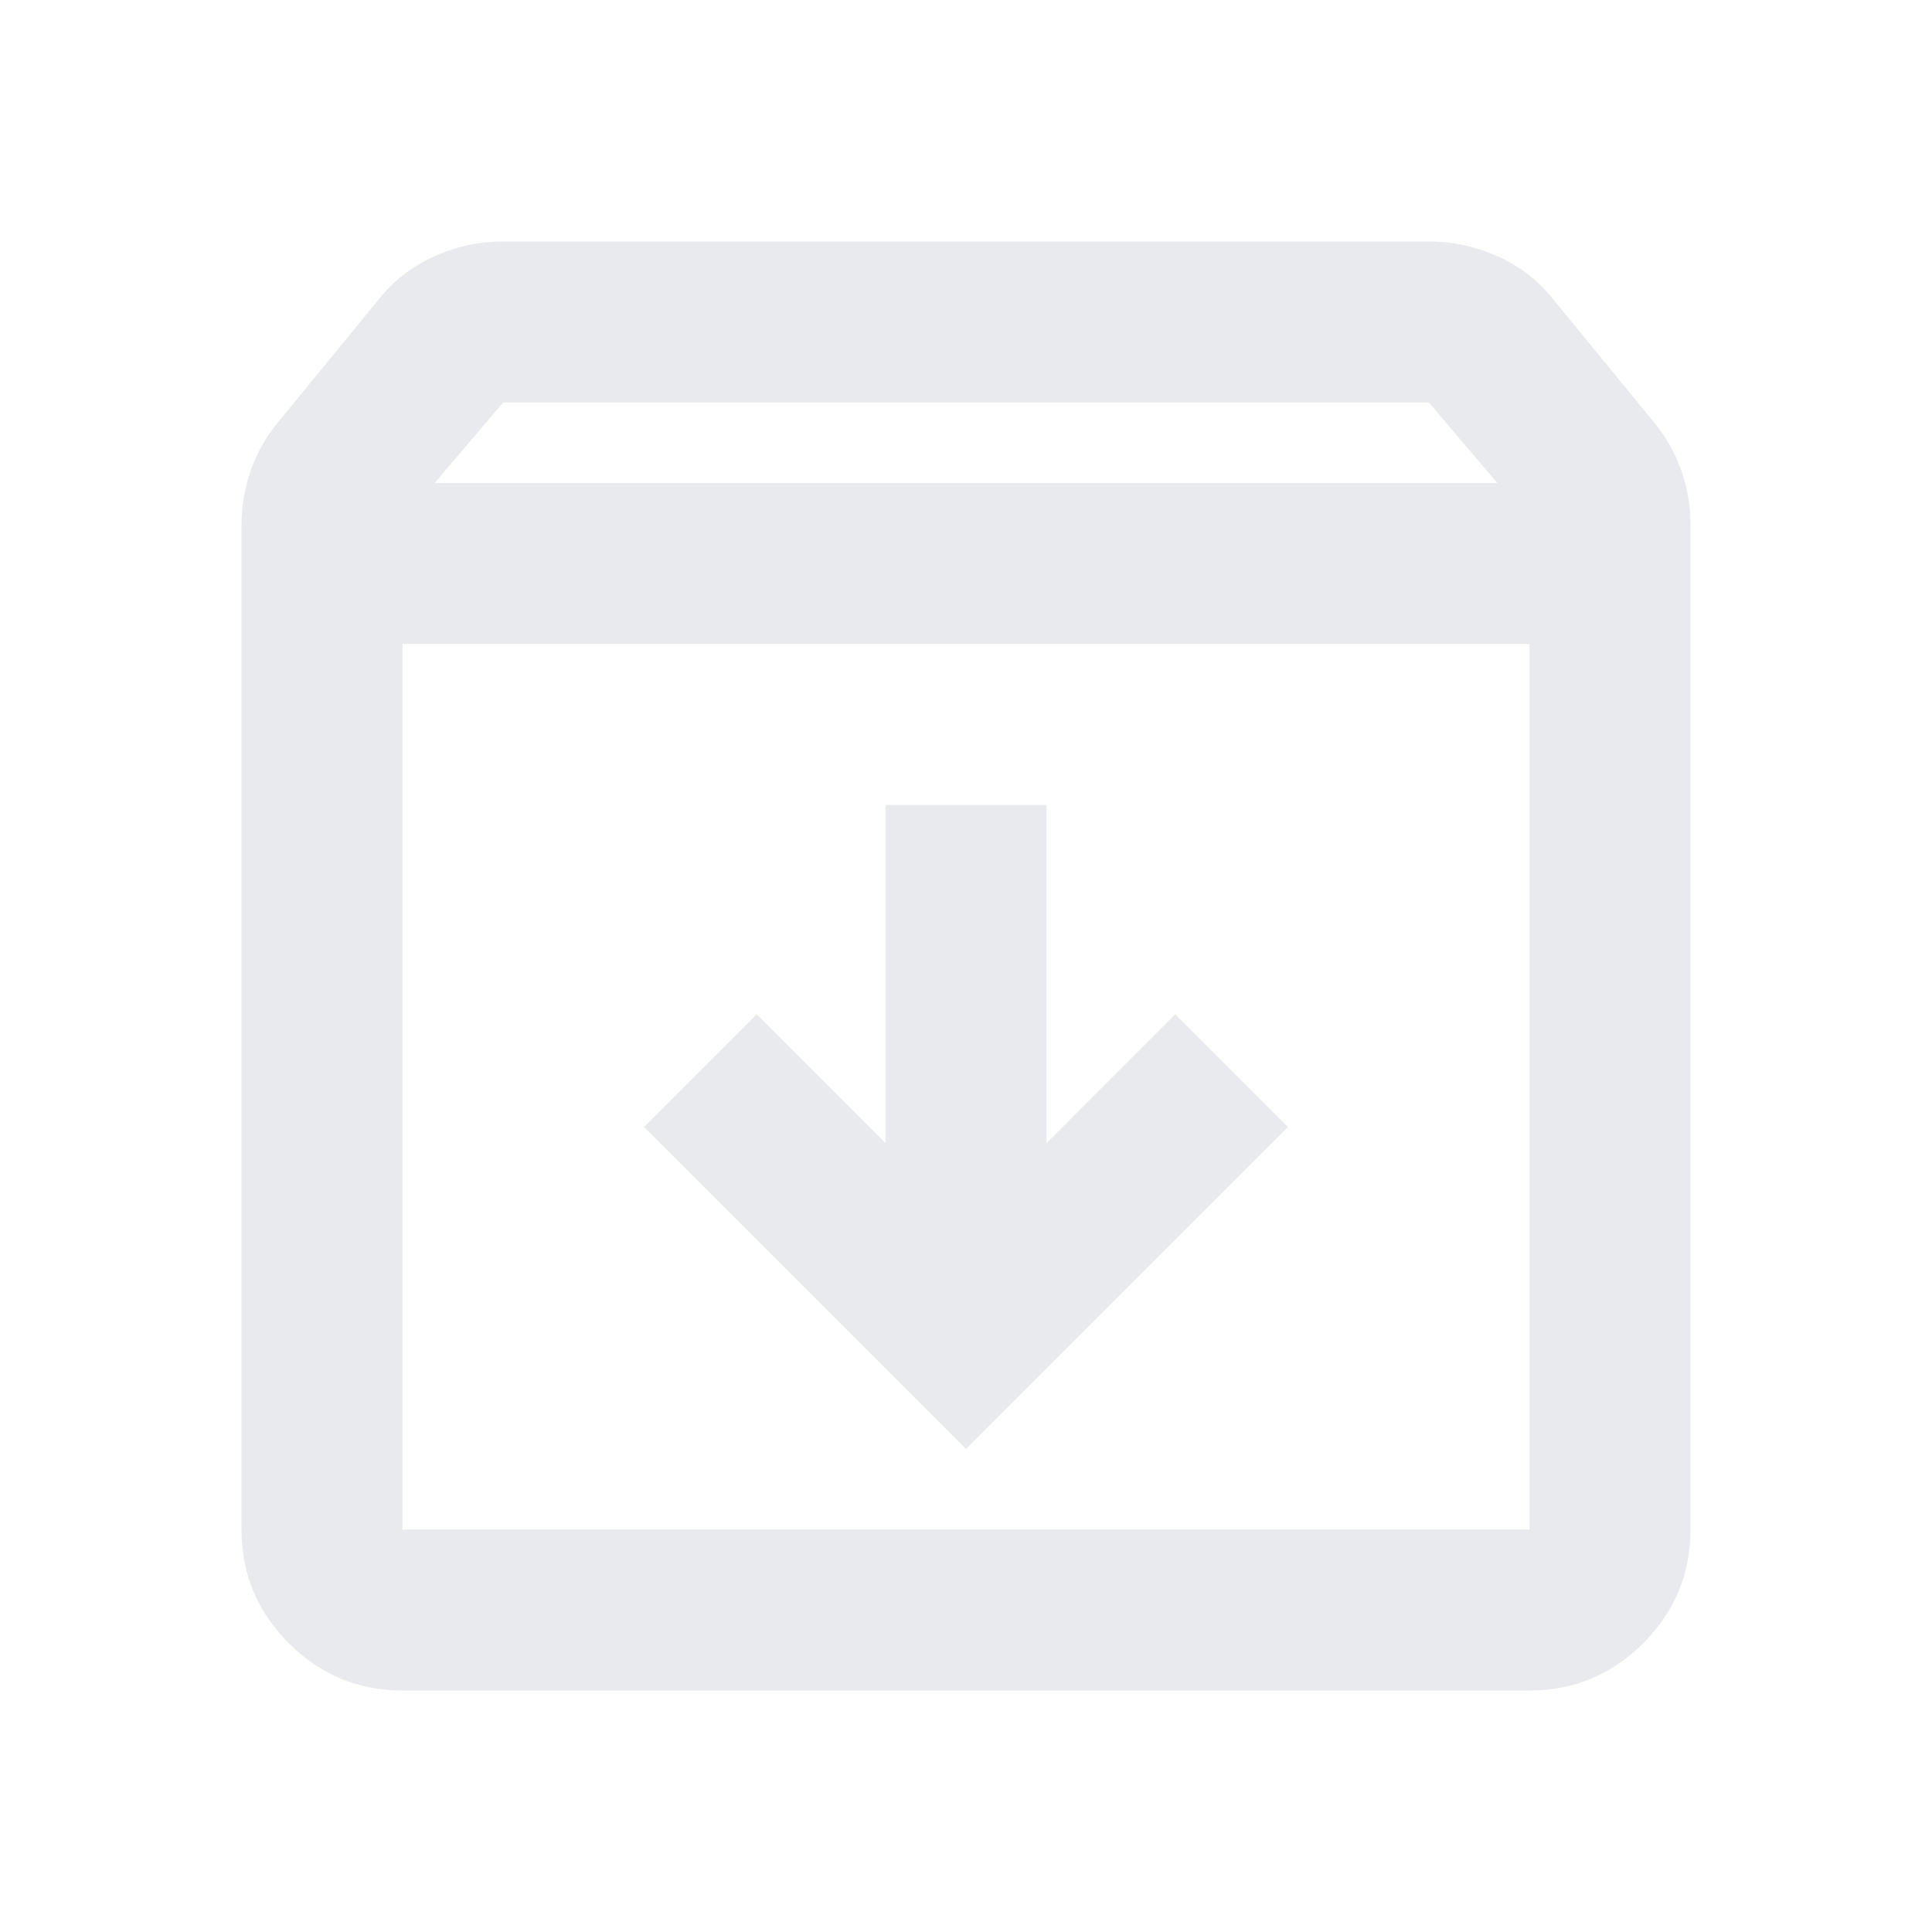
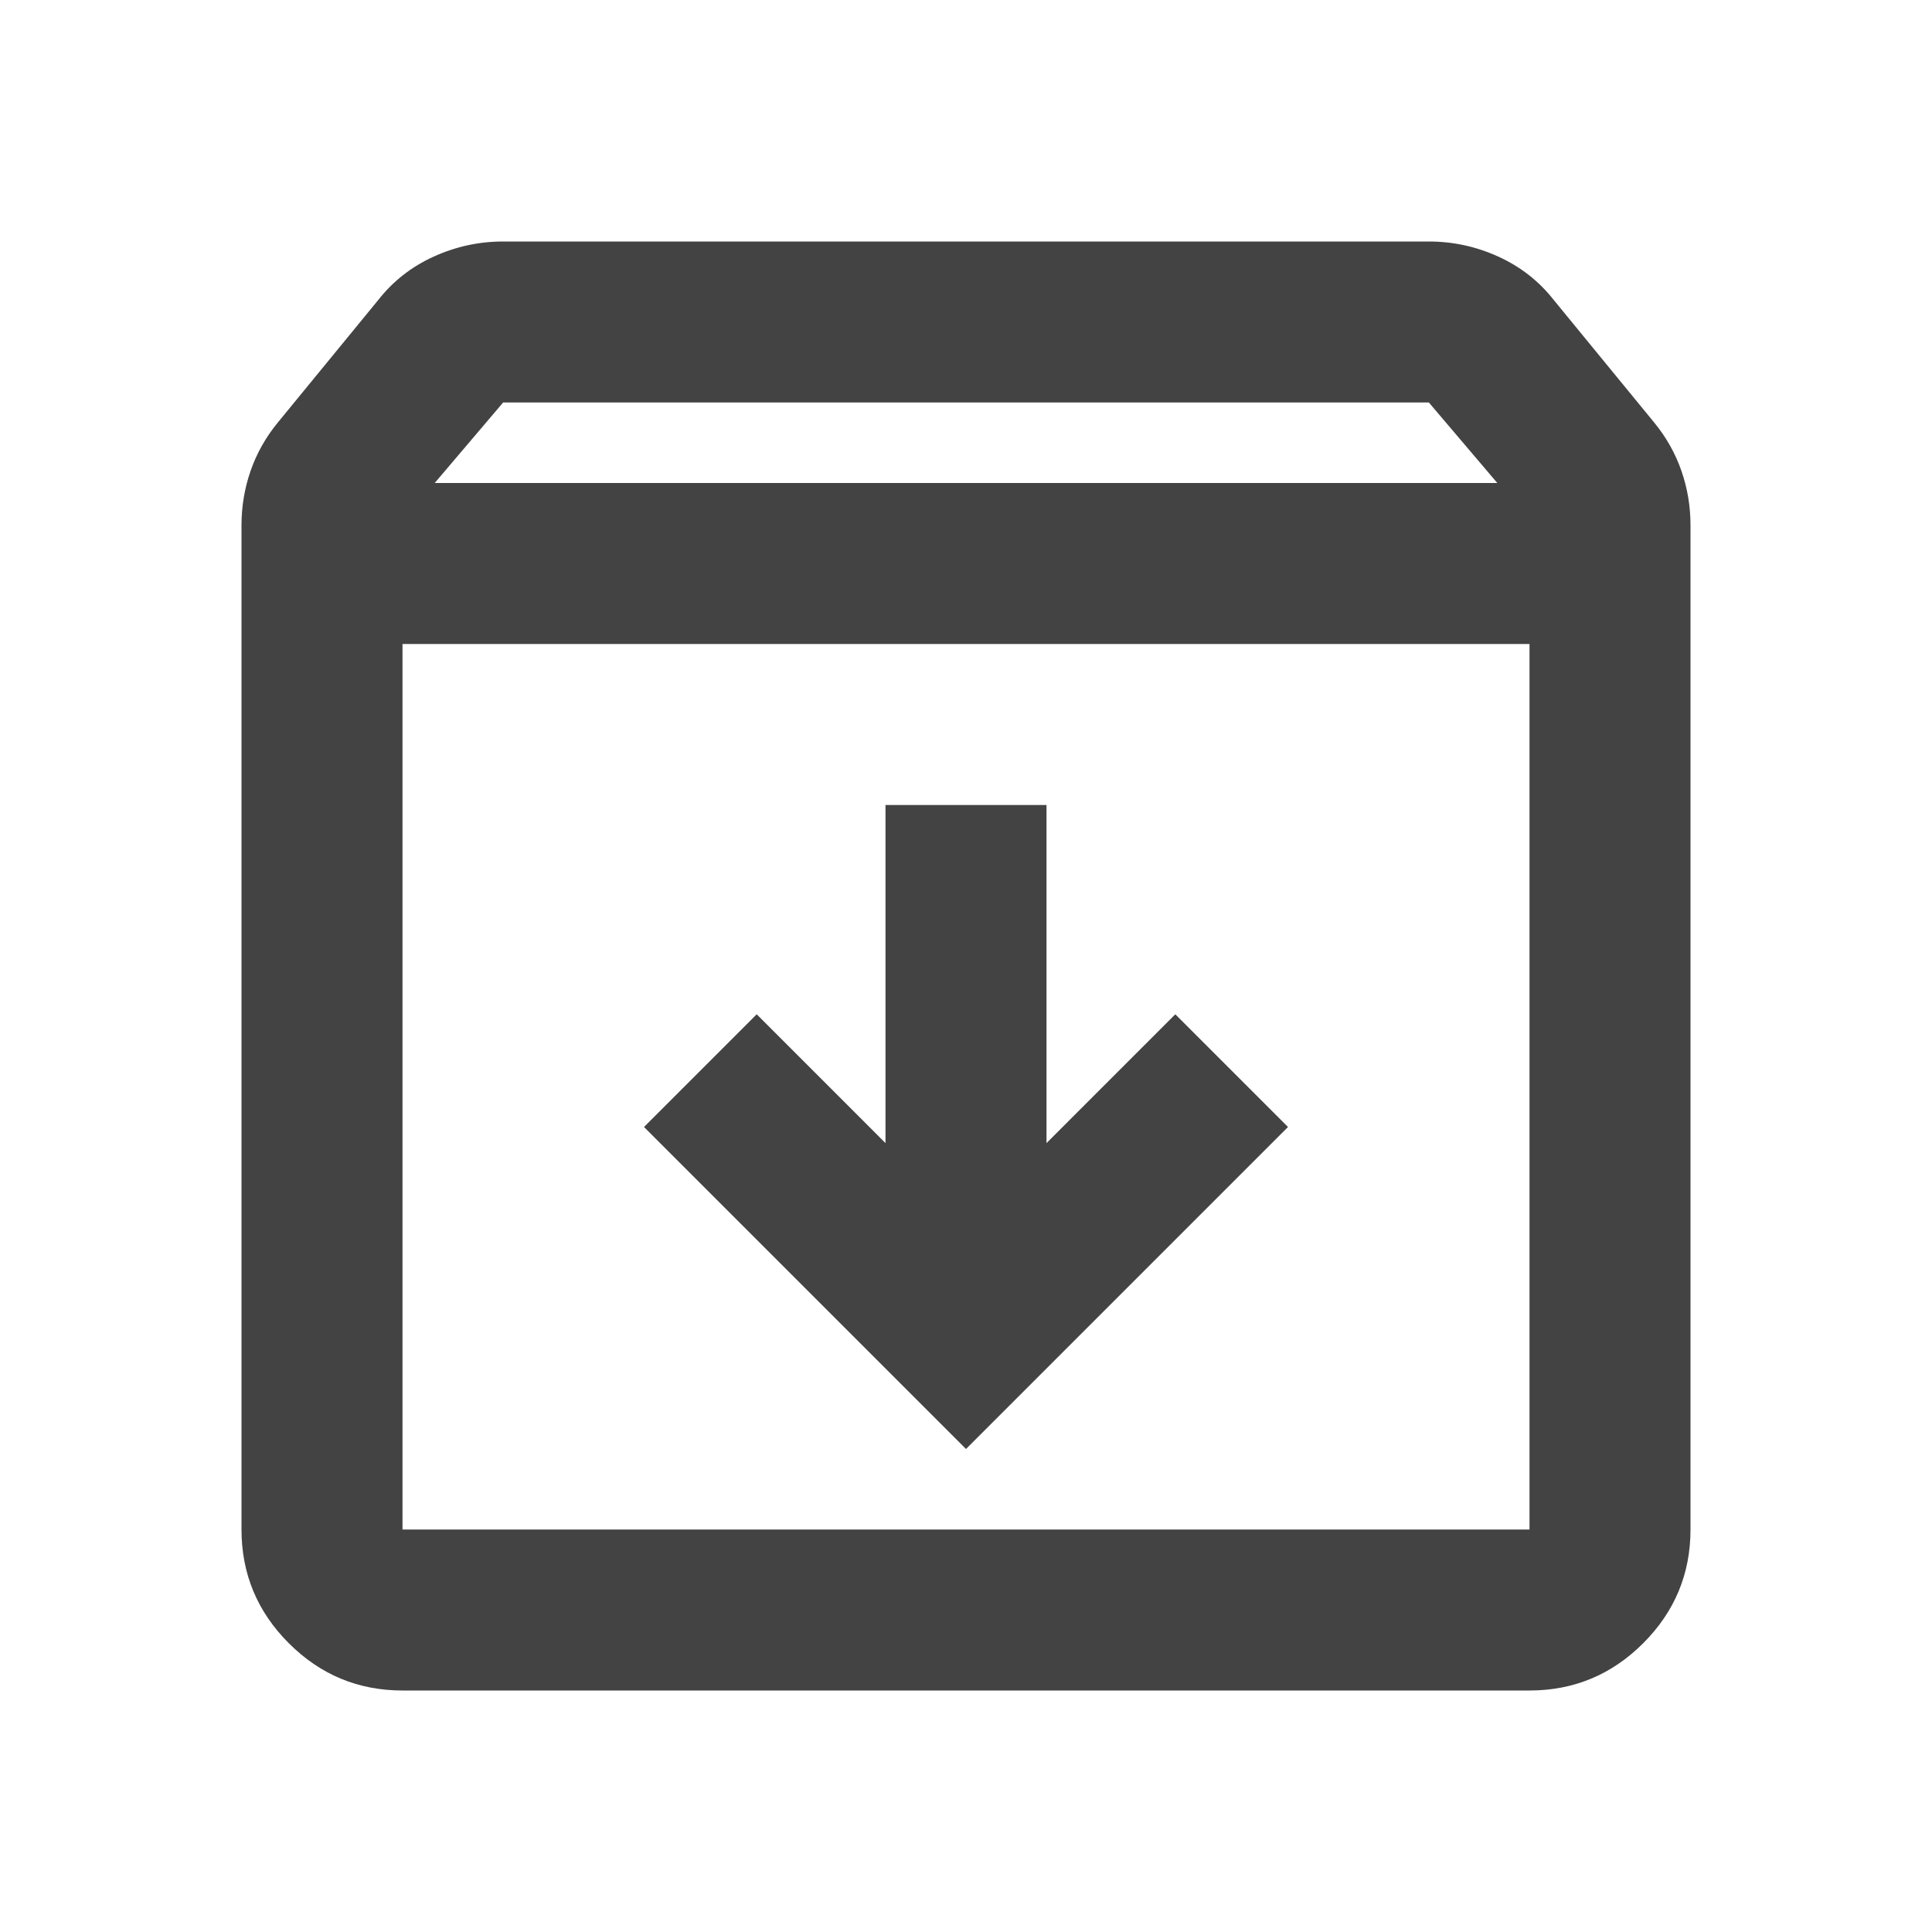
- <svg xmlns="http://www.w3.org/2000/svg" height="24px" viewBox="0 -960 960 960" width="24px" fill="#e8eaed">
+ <svg xmlns="http://www.w3.org/2000/svg" height="24px" viewBox="0 -960 960 960" width="24px" fill="#434343">
  <path d="m480-240 160-160-56-56-64 64v-168h-80v168l-64-64-56 56 160 160ZM200-640v440h560v-440H200Zm0 520q-33 0-56.5-23.5T120-200v-499q0-14 4.5-27t13.5-24l50-61q11-14 27.5-21.5T250-840h460q18 0 34.5 7.5T772-811l50 61q9 11 13.5 24t4.5 27v499q0 33-23.5 56.5T760-120H200Zm16-600h528l-34-40H250l-34 40Zm264 300Z" />
</svg>
